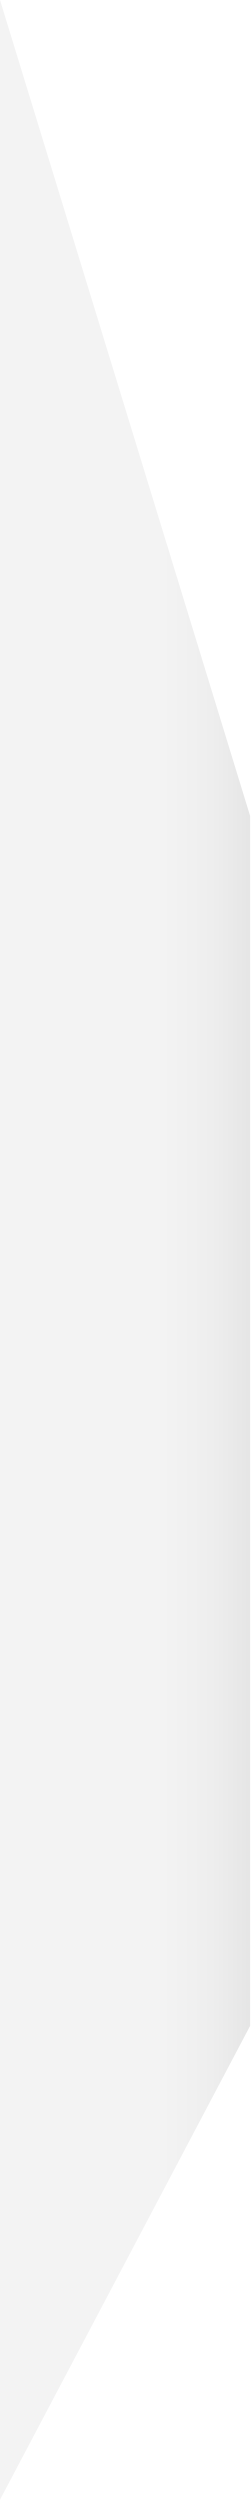
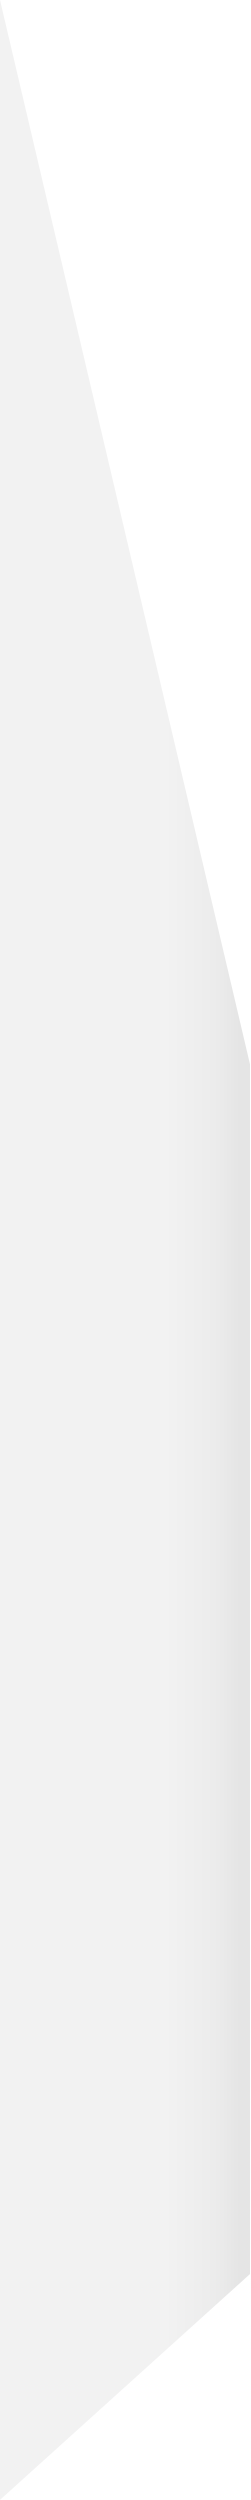
<svg xmlns="http://www.w3.org/2000/svg" width="192" height="1916" viewBox="0 0 192 1916" fill="none">
-   <path d="M0 0L191.7 625.4V1552.6L0 1915.8V0Z" fill="url(#paint0_linear_243_141)" />
+   <path d="M0 0L191.6 815.7V1742.8L0 1915.9V0Z" fill="url(#paint0_linear_875_3199)" />
  <defs>
-     <linearGradient id="paint0_linear_243_141" x1="49.533" y1="957.862" x2="241.221" y2="957.862" gradientUnits="userSpaceOnUse">
-       <stop offset="0.389" stop-color="#F3F3F3" />
-       <stop offset="0.589" stop-color="#EEEEEE" />
-       <stop offset="0.736" stop-color="#E6E6E6" />
+     <linearGradient id="paint0_linear_875_3199" x1="49.5" y1="958" x2="241.2" y2="958" gradientUnits="userSpaceOnUse">
+       <stop offset="0.4" stop-color="#F2F2F2" />
+       <stop offset="0.6" stop-color="#ECECEC" />
+       <stop offset="0.7" stop-color="#E5E5E5" />
    </linearGradient>
  </defs>
</svg>
